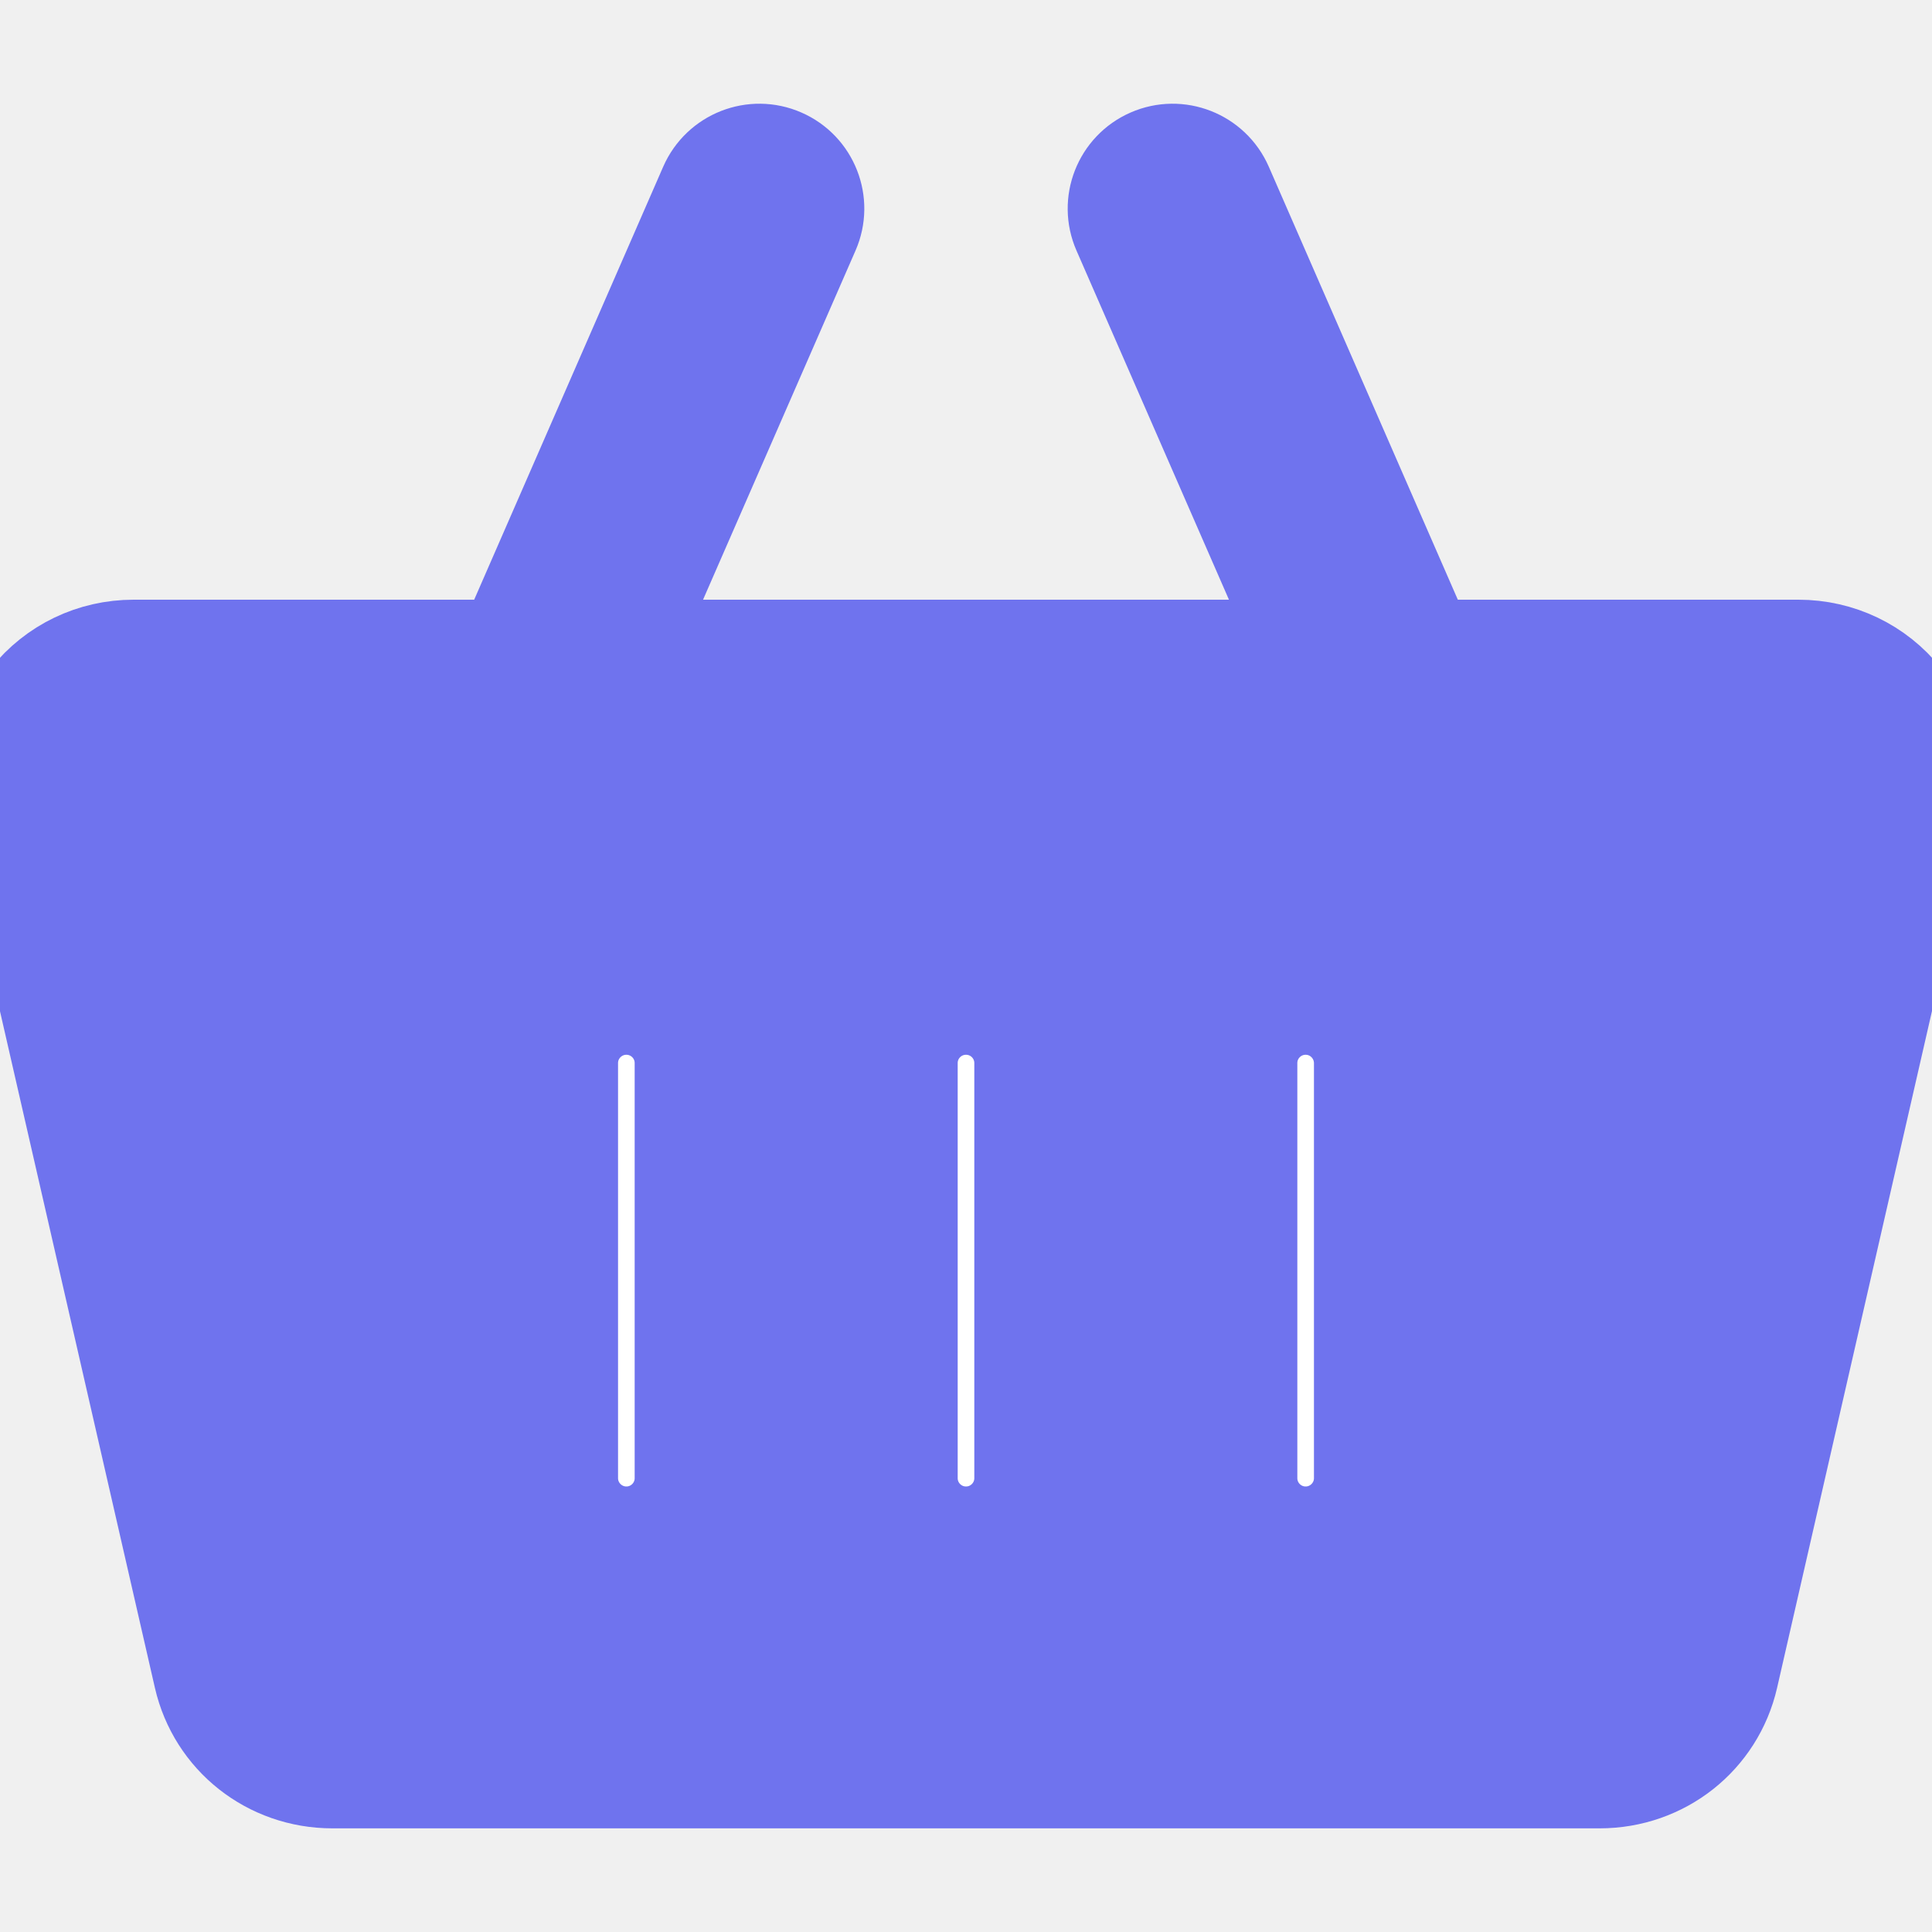
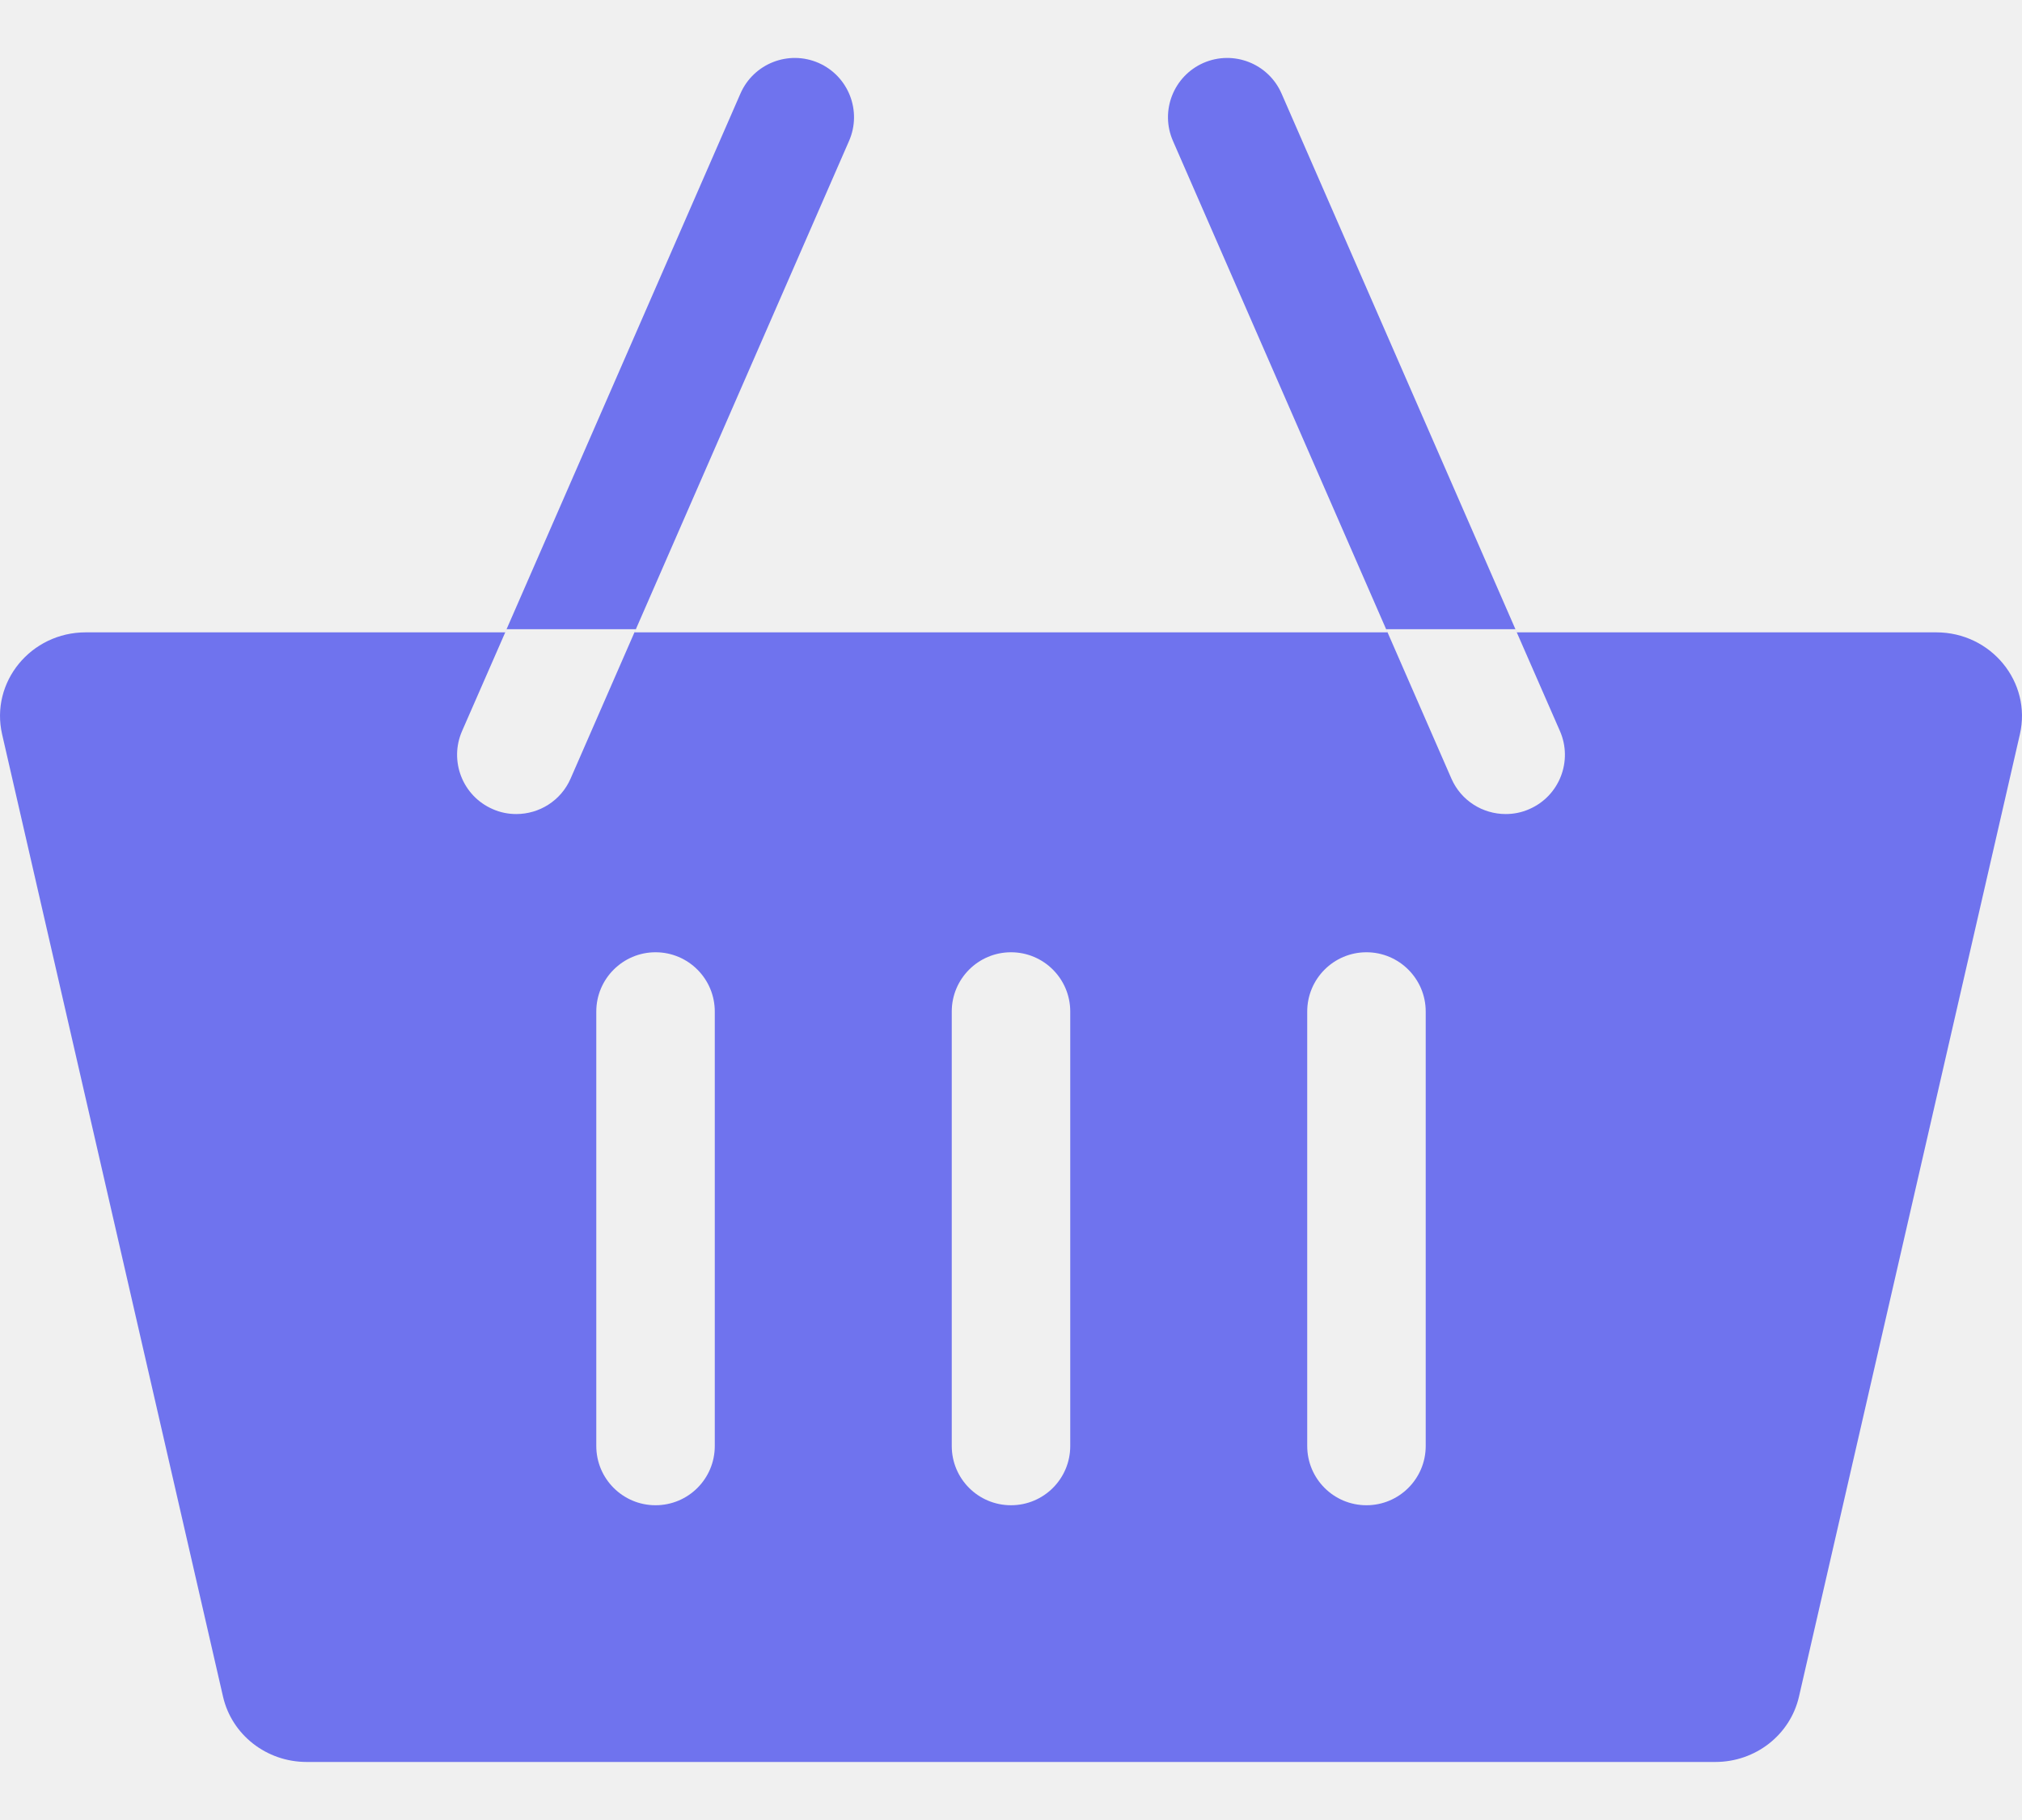
- <svg xmlns="http://www.w3.org/2000/svg" width="20" height="20" viewBox="0 0 20 20" fill="none">
-   <g clip-path="url(#clip0_389_18942)">
-     <path d="M19.703 7.229C19.439 6.898 19.043 6.708 18.616 6.708H14.764L12.676 1.925C12.546 1.629 12.201 1.493 11.904 1.623C11.608 1.752 11.472 2.098 11.602 2.394L13.486 6.708H6.514L8.398 2.394C8.528 2.098 8.392 1.752 8.096 1.623C7.799 1.493 7.454 1.629 7.324 1.925L5.236 6.708H1.384C0.957 6.708 0.561 6.898 0.297 7.229C0.038 7.555 -0.058 7.973 0.034 8.377L2.091 17.361C2.235 17.988 2.79 18.427 3.441 18.427H16.559C17.21 18.427 17.765 17.988 17.909 17.361L19.965 8.377C20.058 7.973 19.962 7.555 19.703 7.229ZM16.559 17.255H3.441C3.341 17.255 3.254 17.189 3.234 17.1L1.177 8.115C1.161 8.045 1.188 7.992 1.213 7.96C1.237 7.93 1.291 7.88 1.384 7.88H4.724L4.571 8.231C4.441 8.528 4.576 8.873 4.873 9.003C4.949 9.036 5.029 9.052 5.107 9.052C5.333 9.052 5.548 8.921 5.644 8.7L6.003 7.88H13.997L14.356 8.7C14.452 8.921 14.667 9.052 14.893 9.052C14.971 9.052 15.051 9.036 15.127 9.003C15.424 8.873 15.559 8.528 15.43 8.231L15.276 7.88H18.616C18.709 7.88 18.763 7.93 18.787 7.96C18.812 7.992 18.839 8.045 18.823 8.115L16.766 17.1C16.746 17.189 16.659 17.255 16.559 17.255Z" fill="#6F73EE" />
-     <path d="M19.703 7.229C19.439 6.898 19.043 6.708 18.616 6.708H14.764L12.676 1.925C12.546 1.629 12.201 1.493 11.904 1.623C11.608 1.752 11.472 2.098 11.602 2.394L13.486 6.708H6.514L8.398 2.394C8.528 2.098 8.392 1.752 8.096 1.623C7.799 1.493 7.454 1.629 7.324 1.925L5.236 6.708H1.384C0.957 6.708 0.561 6.898 0.297 7.229C0.038 7.555 -0.058 7.973 0.034 8.377L2.091 17.361C2.235 17.988 2.79 18.427 3.441 18.427H16.559C17.21 18.427 17.765 17.988 17.909 17.361L19.965 8.377C20.058 7.973 19.962 7.555 19.703 7.229ZM16.559 17.255H3.441C3.341 17.255 3.254 17.189 3.234 17.1L1.177 8.115C1.161 8.045 1.188 7.992 1.213 7.96C1.237 7.93 1.291 7.88 1.384 7.88H4.724L4.571 8.231C4.441 8.528 4.576 8.873 4.873 9.003C4.949 9.036 5.029 9.052 5.107 9.052C5.333 9.052 5.548 8.921 5.644 8.7L6.003 7.88H13.997L14.356 8.7C14.452 8.921 14.667 9.052 14.893 9.052C14.971 9.052 15.051 9.036 15.127 9.003C15.424 8.873 15.559 8.528 15.43 8.231L15.276 7.88H18.616C18.709 7.88 18.763 7.93 18.787 7.96C18.812 7.992 18.839 8.045 18.823 8.115L16.766 17.1C16.746 17.189 16.659 17.255 16.559 17.255Z" stroke="#6F73EE" />
-     <path d="M1 7H5.5L18.5 7.5L19.5 8L17 17.5H3L0.5 8L1 7Z" fill="#6F73EE" />
-     <path d="M6.484 10.419C6.161 10.419 5.898 10.681 5.898 11.005V15.302C5.898 15.625 6.161 15.888 6.484 15.888C6.808 15.888 7.07 15.625 7.07 15.302V11.005C7.07 10.681 6.808 10.419 6.484 10.419Z" fill="white" />
-     <path d="M6.484 10.419C6.161 10.419 5.898 10.681 5.898 11.005V15.302C5.898 15.625 6.161 15.888 6.484 15.888C6.808 15.888 7.07 15.625 7.07 15.302V11.005C7.07 10.681 6.808 10.419 6.484 10.419Z" stroke="#6F73EE" />
-     <path d="M10 10.419C9.676 10.419 9.414 10.681 9.414 11.005V15.302C9.414 15.625 9.676 15.888 10 15.888C10.324 15.888 10.586 15.625 10.586 15.302V11.005C10.586 10.681 10.324 10.419 10 10.419Z" fill="white" />
-     <path d="M10 10.419C9.676 10.419 9.414 10.681 9.414 11.005V15.302C9.414 15.625 9.676 15.888 10 15.888C10.324 15.888 10.586 15.625 10.586 15.302V11.005C10.586 10.681 10.324 10.419 10 10.419Z" stroke="#6F73EE" />
-     <path d="M13.516 10.419C13.192 10.419 12.93 10.681 12.93 11.005V15.302C12.93 15.625 13.192 15.888 13.516 15.888C13.839 15.888 14.102 15.625 14.102 15.302V11.005C14.101 10.681 13.839 10.419 13.516 10.419Z" fill="white" />
-     <path d="M13.516 10.419C13.192 10.419 12.93 10.681 12.93 11.005V15.302C12.93 15.625 13.192 15.888 13.516 15.888C13.839 15.888 14.102 15.625 14.102 15.302V11.005C14.101 10.681 13.839 10.419 13.516 10.419Z" stroke="#6F73EE" />
-   </g>
-   <defs>
-     <clipPath id="clip0_389_18942">
-       <rect width="20" height="20" fill="white" />
-     </clipPath>
-   </defs>
+ <svg xmlns="http://www.w3.org/2000/svg" width="20" height="18" viewBox="0 0 20 18" fill="none">
+   <path d="M19.152 6.254H15.003L12.676 0.925C12.546 0.628 12.201 0.493 11.904 0.622C11.608 0.752 11.472 1.097 11.602 1.394L13.724 6.254H6.276L8.398 1.394C8.528 1.097 8.392 0.752 8.096 0.622C7.799 0.493 7.454 0.628 7.324 0.925L4.997 6.254H0.848C0.305 6.254 -0.098 6.746 0.021 7.263L2.206 16.78C2.293 17.158 2.636 17.426 3.033 17.426H16.967C17.364 17.426 17.707 17.158 17.794 16.78L19.979 7.263C20.098 6.746 19.695 6.254 19.152 6.254ZM5.107 8.051C5.029 8.051 4.949 8.036 4.873 8.002C4.576 7.873 4.441 7.527 4.57 7.231L5.011 6.223H6.289L5.644 7.7C5.548 7.92 5.333 8.051 5.107 8.051ZM7.07 14.301C7.07 14.625 6.808 14.887 6.484 14.887C6.161 14.887 5.898 14.625 5.898 14.301V10.004C5.898 9.681 6.161 9.418 6.484 9.418C6.808 9.418 7.07 9.681 7.07 10.004V14.301ZM10.586 14.301C10.586 14.625 10.324 14.887 10 14.887C9.676 14.887 9.414 14.625 9.414 14.301V10.004C9.414 9.681 9.676 9.418 10 9.418C10.324 9.418 10.586 9.681 10.586 10.004V14.301ZM14.102 14.301C14.102 14.625 13.839 14.887 13.516 14.887C13.192 14.887 12.93 14.625 12.93 14.301V10.004C12.93 9.681 13.192 9.418 13.516 9.418C13.839 9.418 14.102 9.681 14.102 10.004V14.301ZM15.127 8.002C15.051 8.036 14.971 8.051 14.893 8.051C14.667 8.051 14.452 7.92 14.356 7.7L13.711 6.223H14.989L15.43 7.231C15.559 7.527 15.424 7.873 15.127 8.002Z" fill="#6F73EE" />
</svg>
